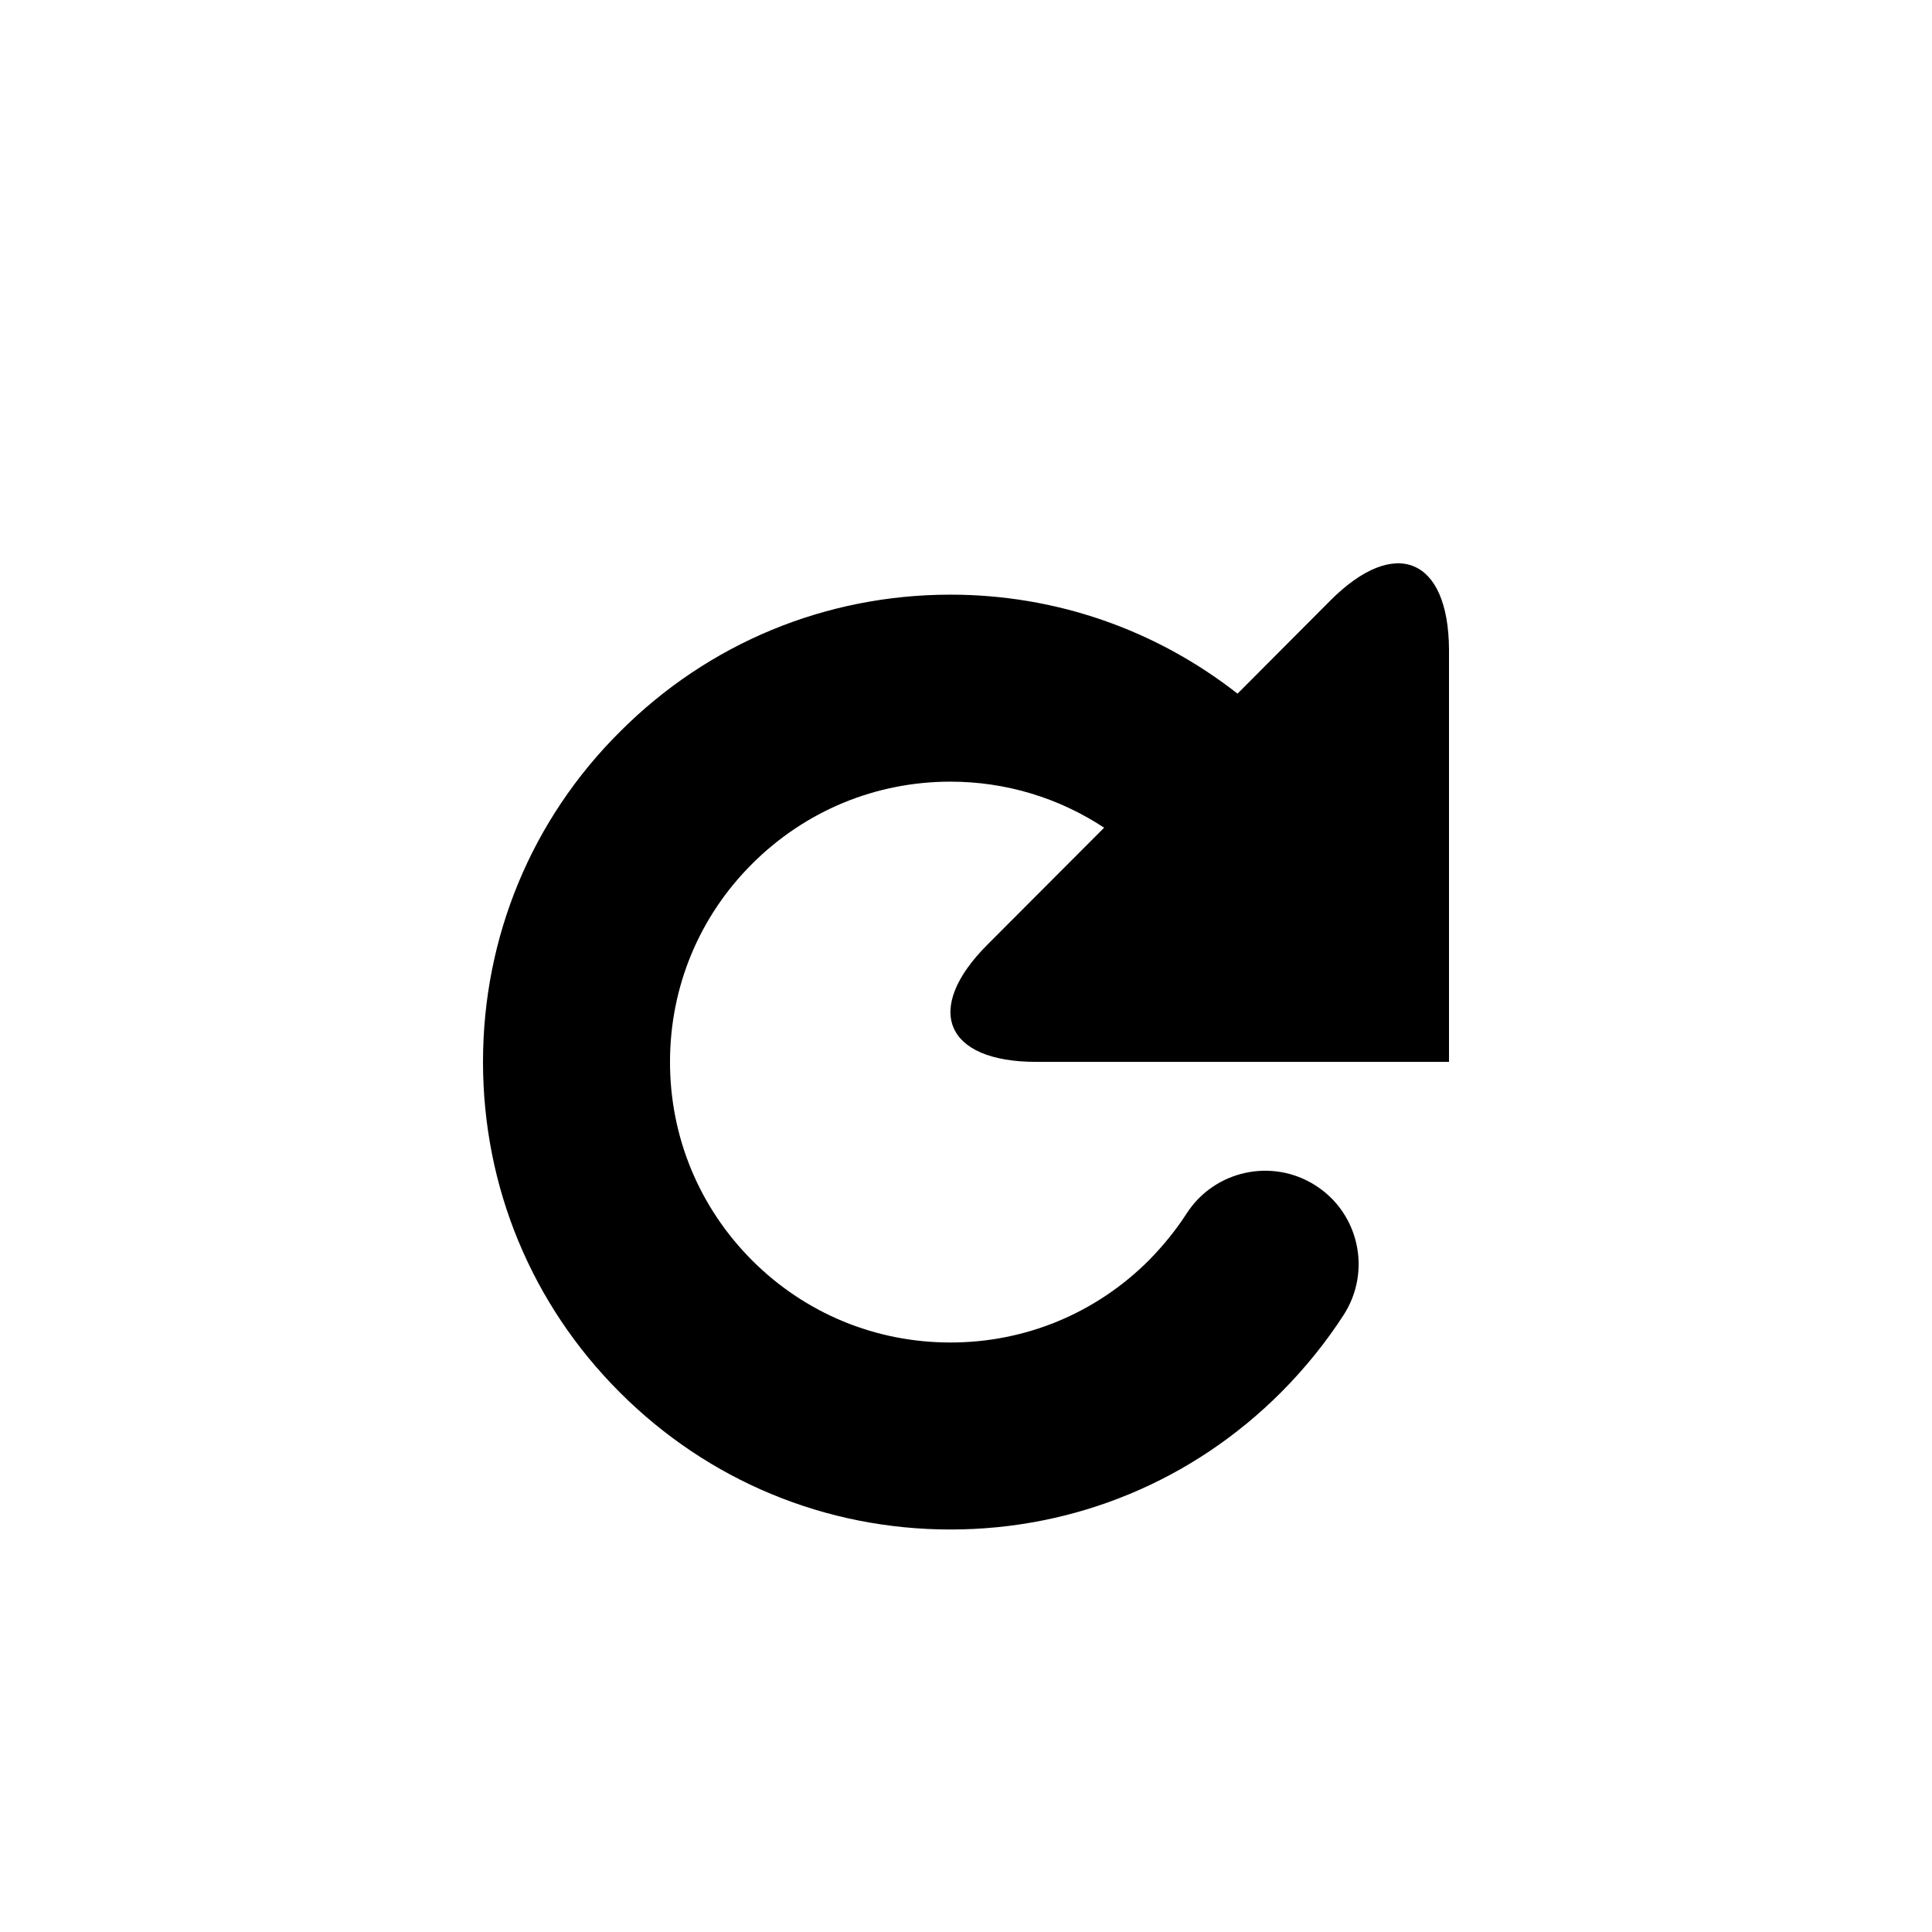
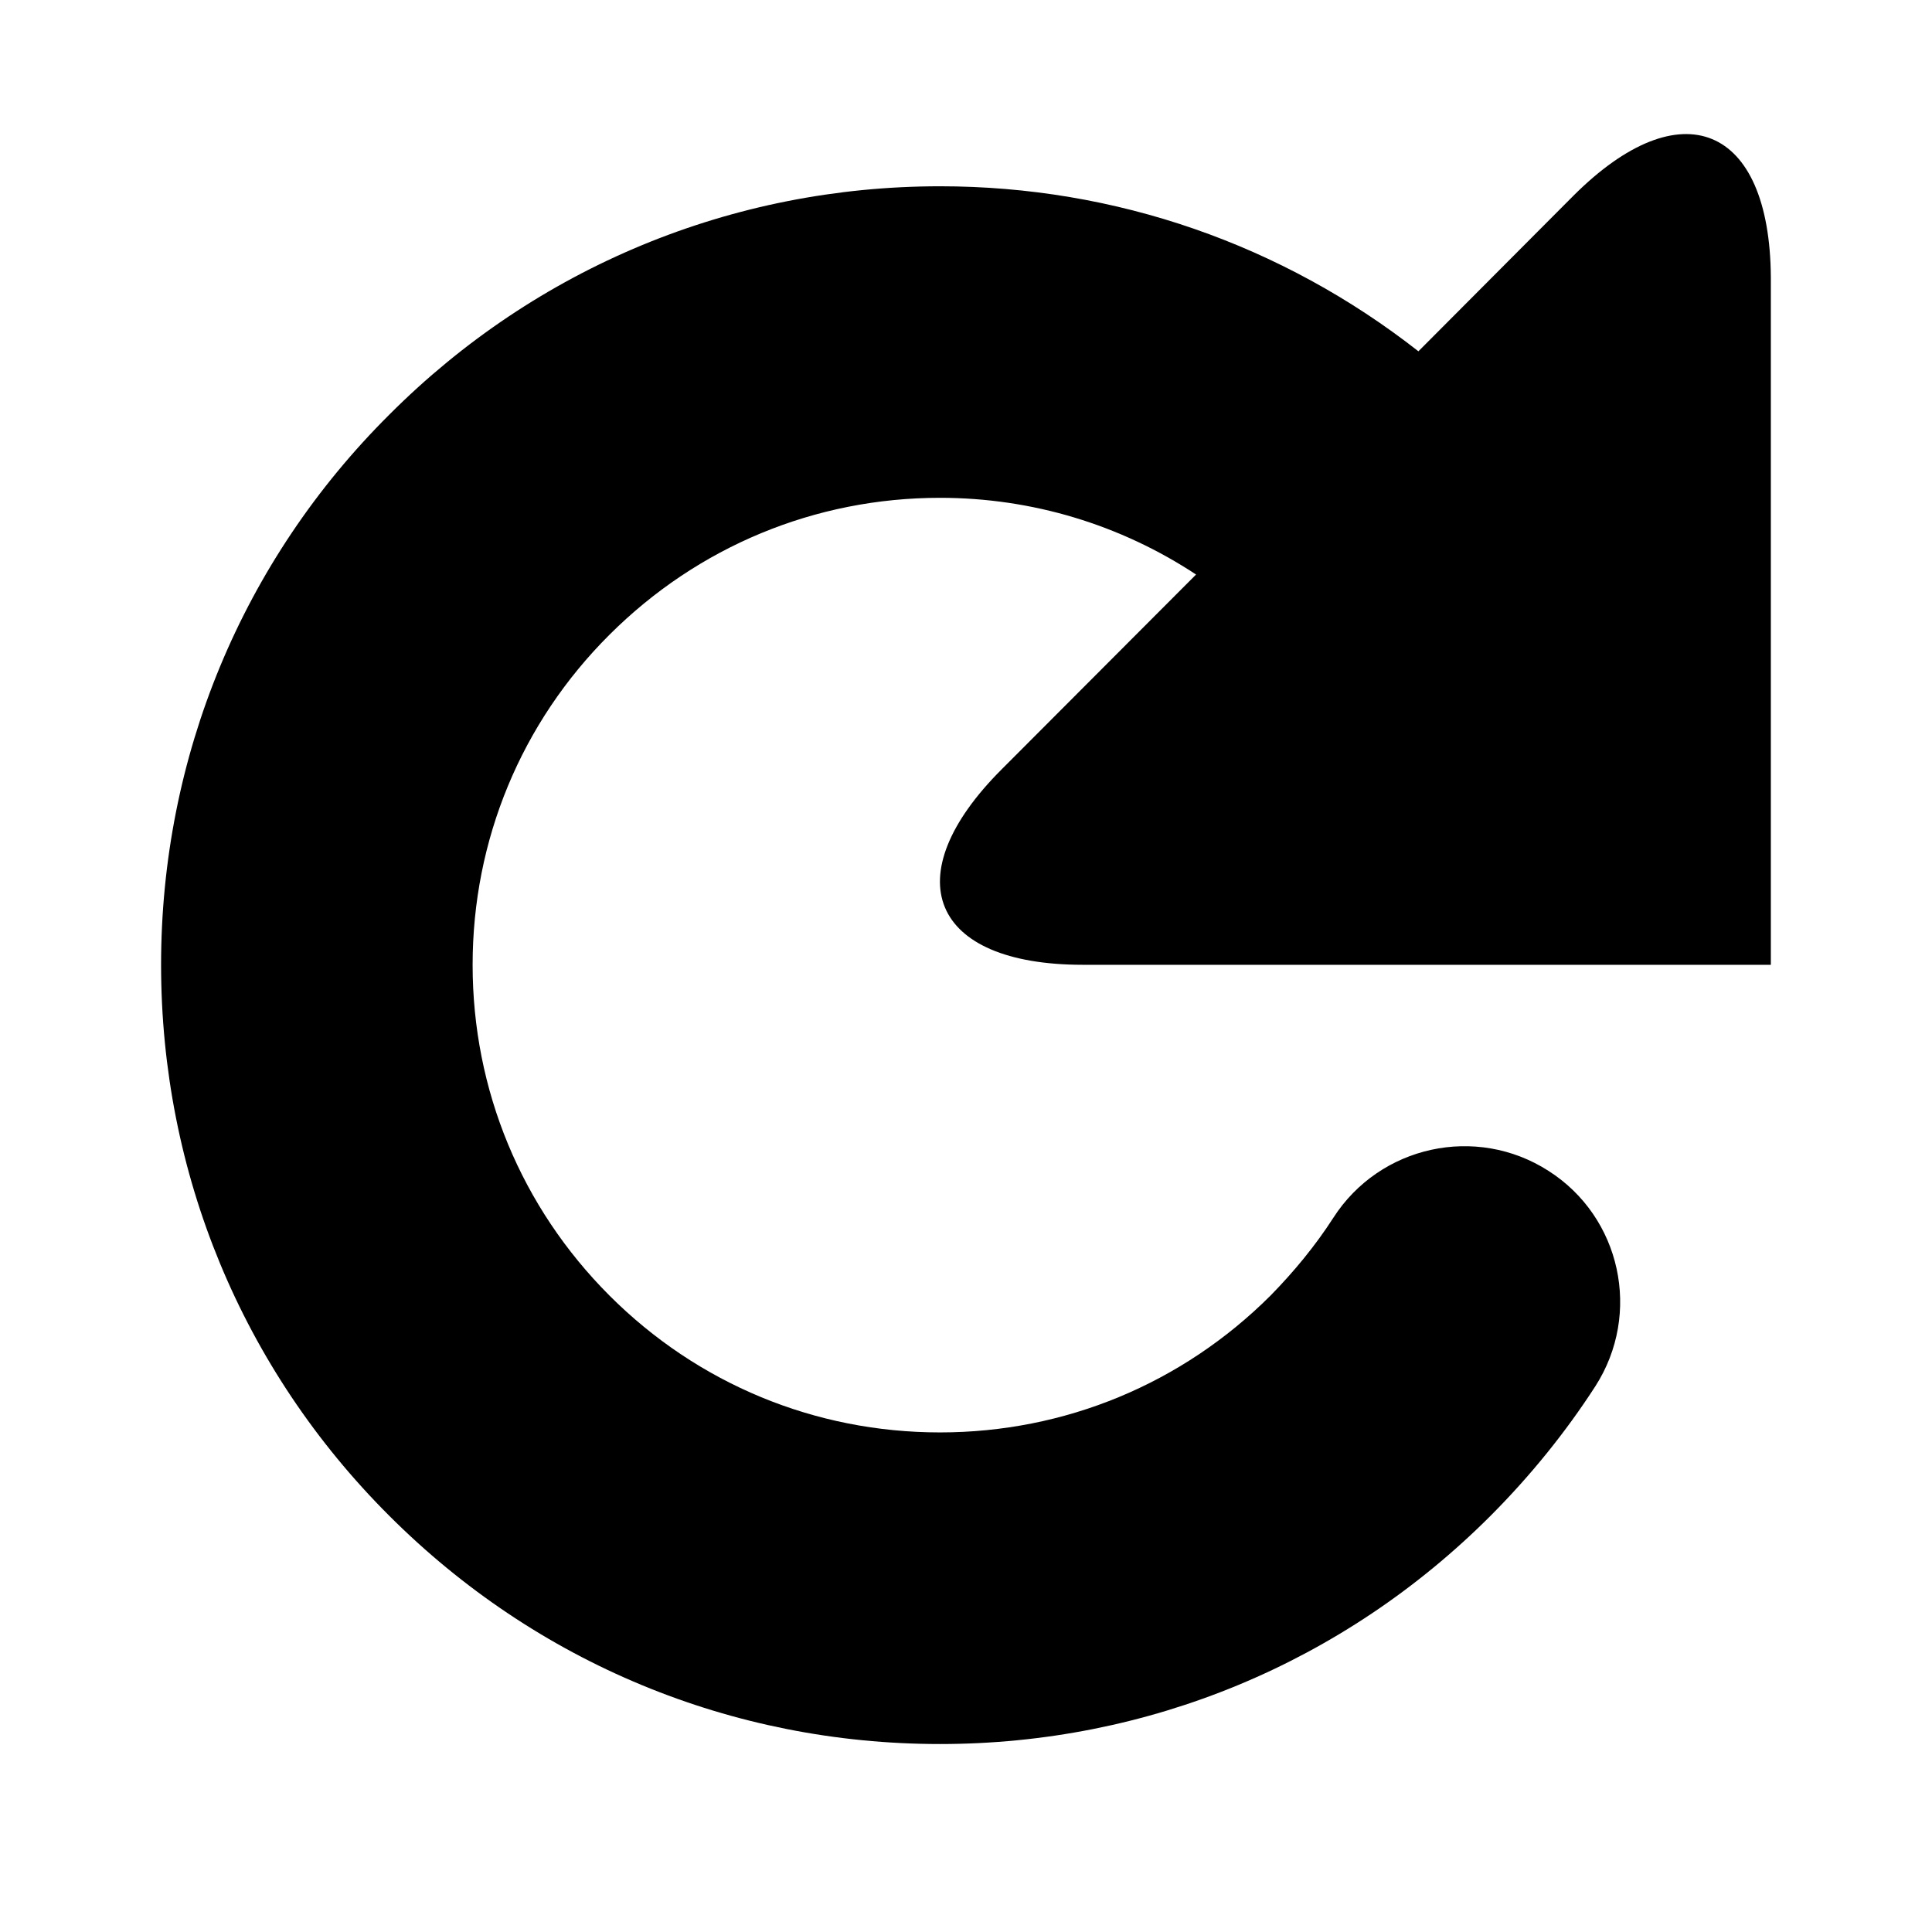
<svg xmlns="http://www.w3.org/2000/svg" class="icon" version="1.1" viewBox="0 0 24 24">
-   <path d="M12.872 13.191h5.128v-5.127c-0.008-1.135-0.671-1.408-1.473-0.605l-1.154 1.158c-1.015-0.795-2.257-1.23-3.566-1.23-1.55 0-3.009 0.604-4.104 1.701-1.099 1.092-1.703 2.553-1.703 4.103 0 1.553 0.604 3.012 1.701 4.107 1.097 1.097 2.555 1.702 4.106 1.702 1.55 0 3.009-0.605 4.106-1.703 0.296-0.297 0.558-0.621 0.78-0.965 0.347-0.541 0.19-1.26-0.35-1.605-0.539-0.346-1.258-0.189-1.604 0.35-0.133 0.207-0.292 0.4-0.468 0.58-0.659 0.658-1.534 1.020-2.464 1.020s-1.805-0.361-2.464-1.020c-0.657-0.658-1.020-1.533-1.020-2.465 0-0.93 0.362-1.805 1.020-2.461 0.659-0.658 1.534-1.021 2.464-1.021 0.688 0 1.346 0.201 1.909 0.572l-1.448 1.451c-0.803 0.802-0.53 1.458 0.604 1.458z" />
+   <path d="M13.453 11.985h8.545v-8.543c-0.013-1.891-1.118-2.346-2.455-1.008l-1.923 1.93c-1.691-1.325-3.761-2.050-5.942-2.050-2.583 0-5.014 1.007-6.839 2.834-1.831 1.82-2.838 4.254-2.838 6.837 0 2.588 1.006 5.019 2.834 6.844 1.828 1.828 4.257 2.836 6.842 2.836 2.583 0 5.014-1.008 6.842-2.838 0.493-0.495 0.93-1.035 1.3-1.608 0.578-0.902 0.317-2.1-0.583-2.674-0.898-0.577-2.096-0.315-2.673 0.583-0.222 0.345-0.487 0.667-0.78 0.966-1.098 1.096-2.556 1.7-4.106 1.7s-3.008-0.602-4.106-1.7c-1.095-1.096-1.7-2.554-1.7-4.108 0-1.55 0.603-3.008 1.7-4.101 1.098-1.096 2.556-1.701 4.106-1.701 1.146 0 2.243 0.335 3.181 0.953l-2.413 2.418c-1.338 1.336-0.883 2.43 1.006 2.43z" />
</svg>
